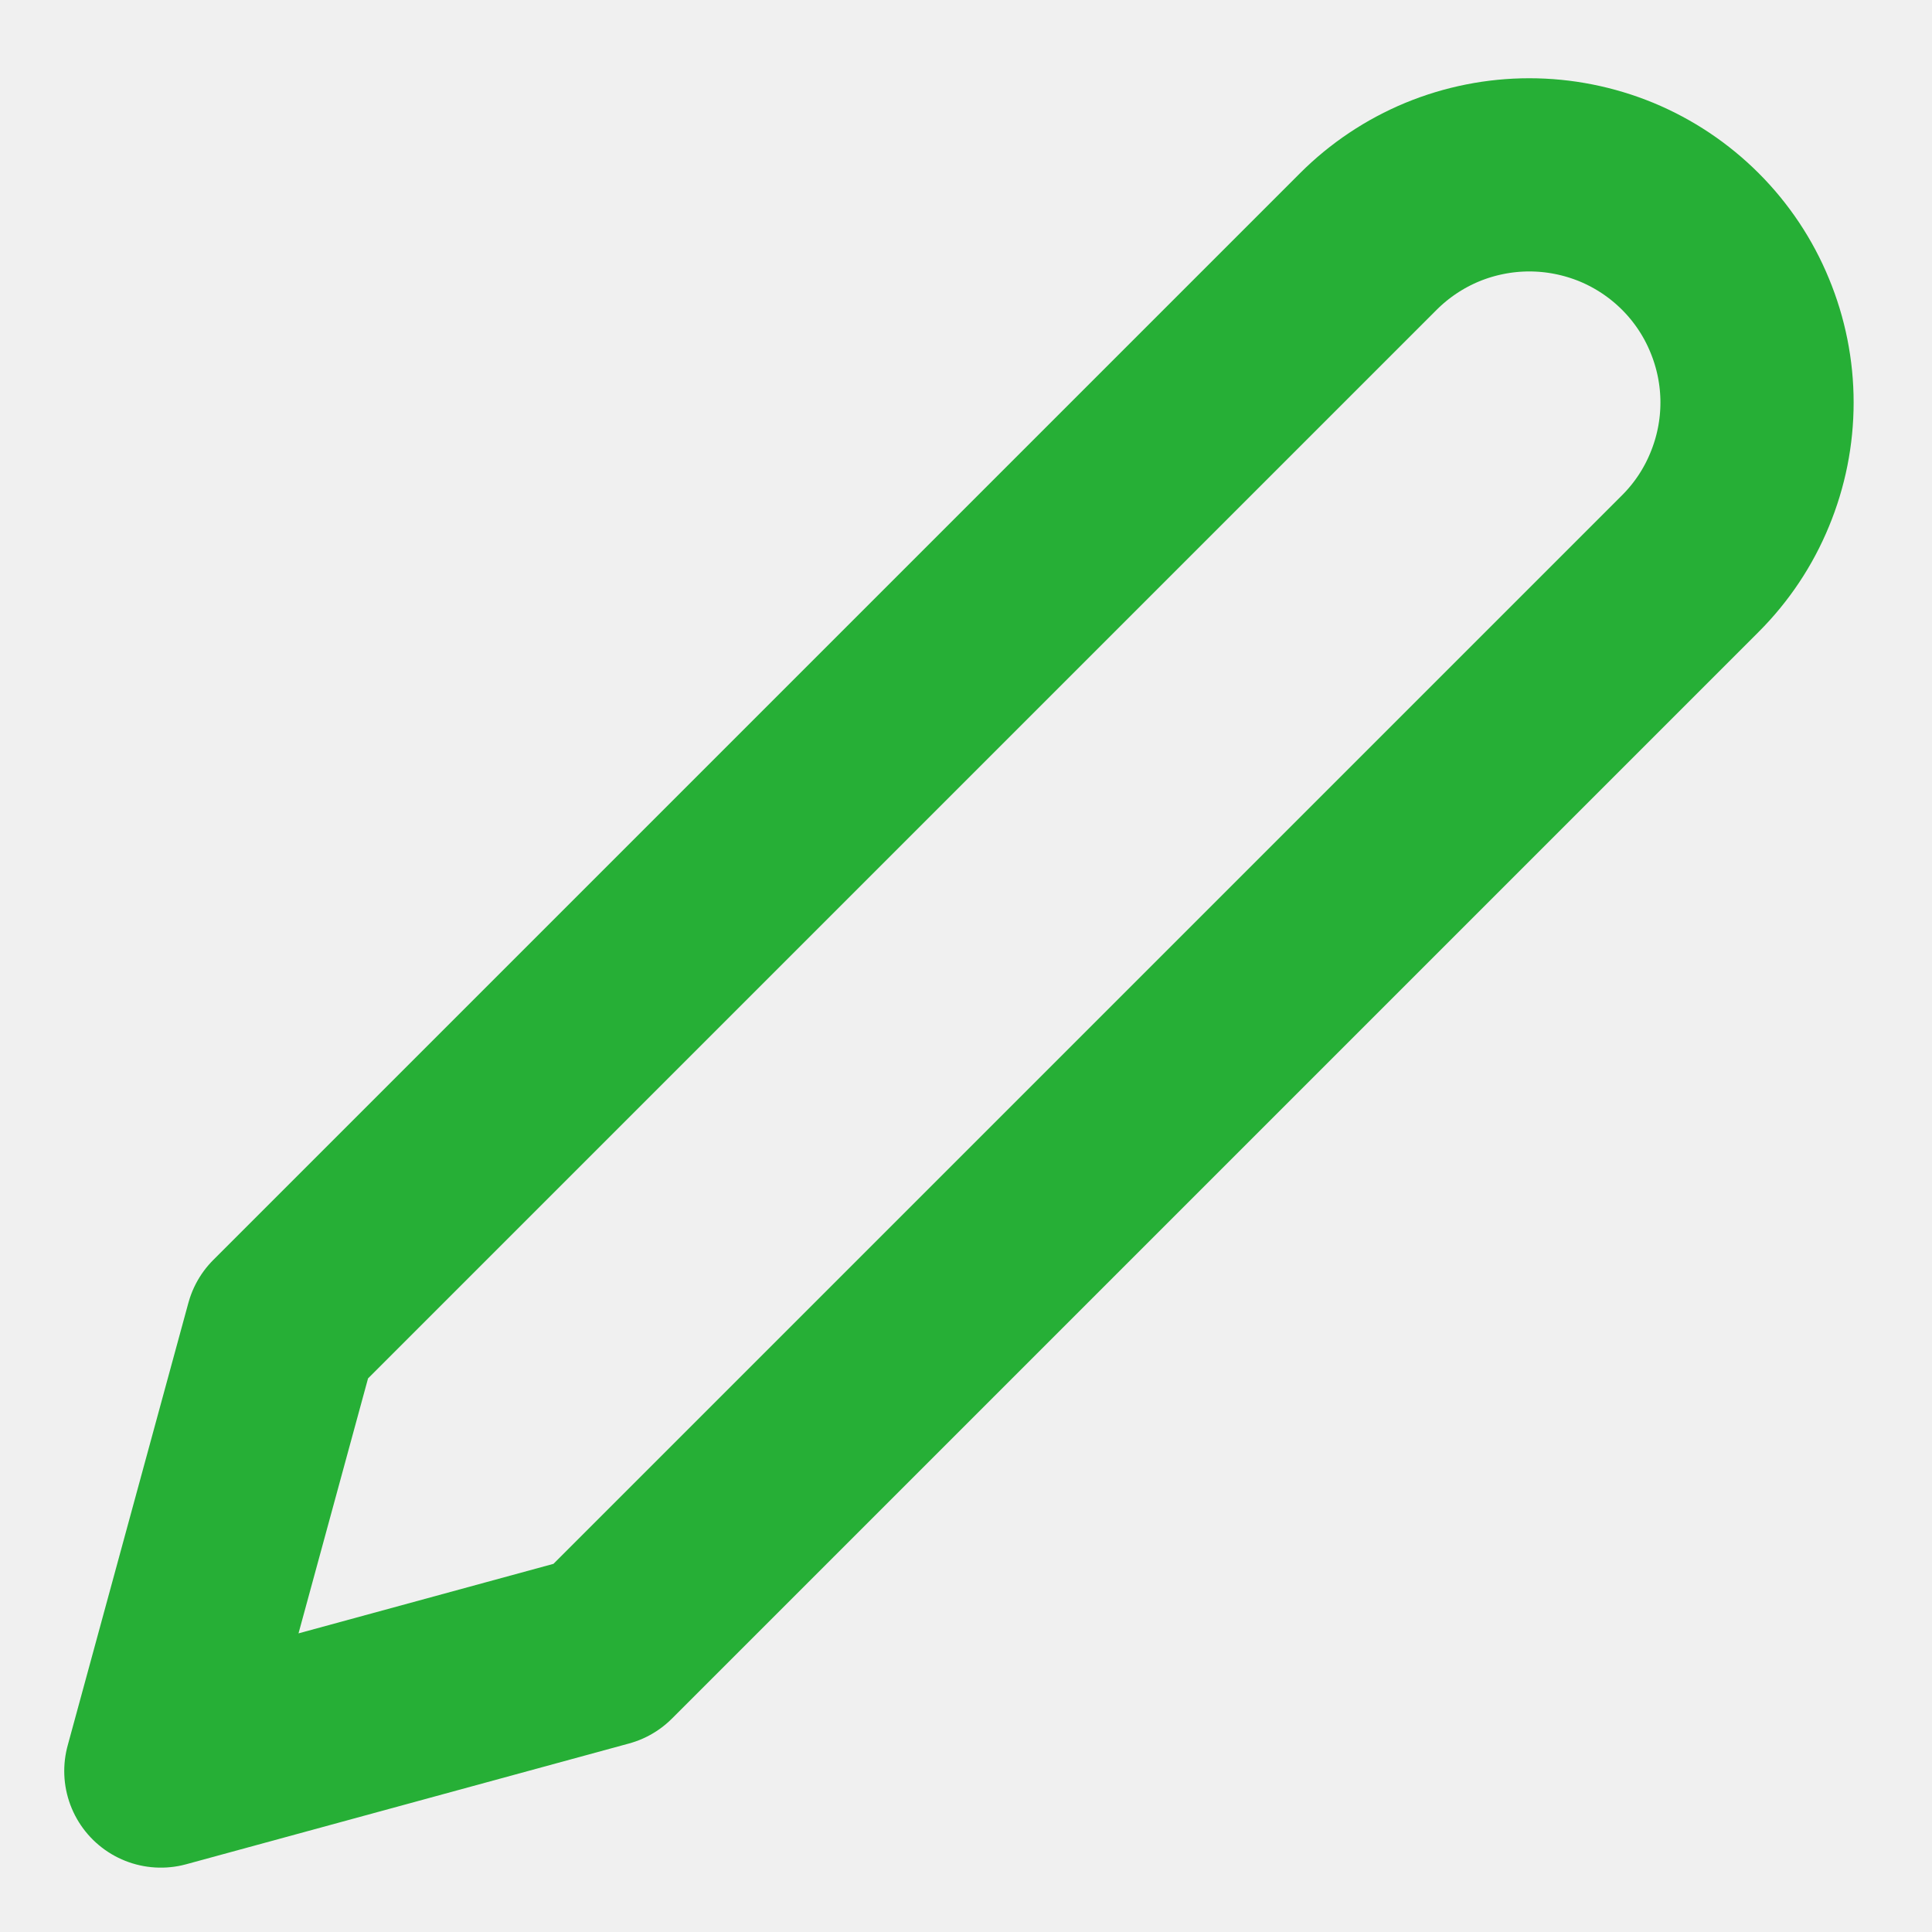
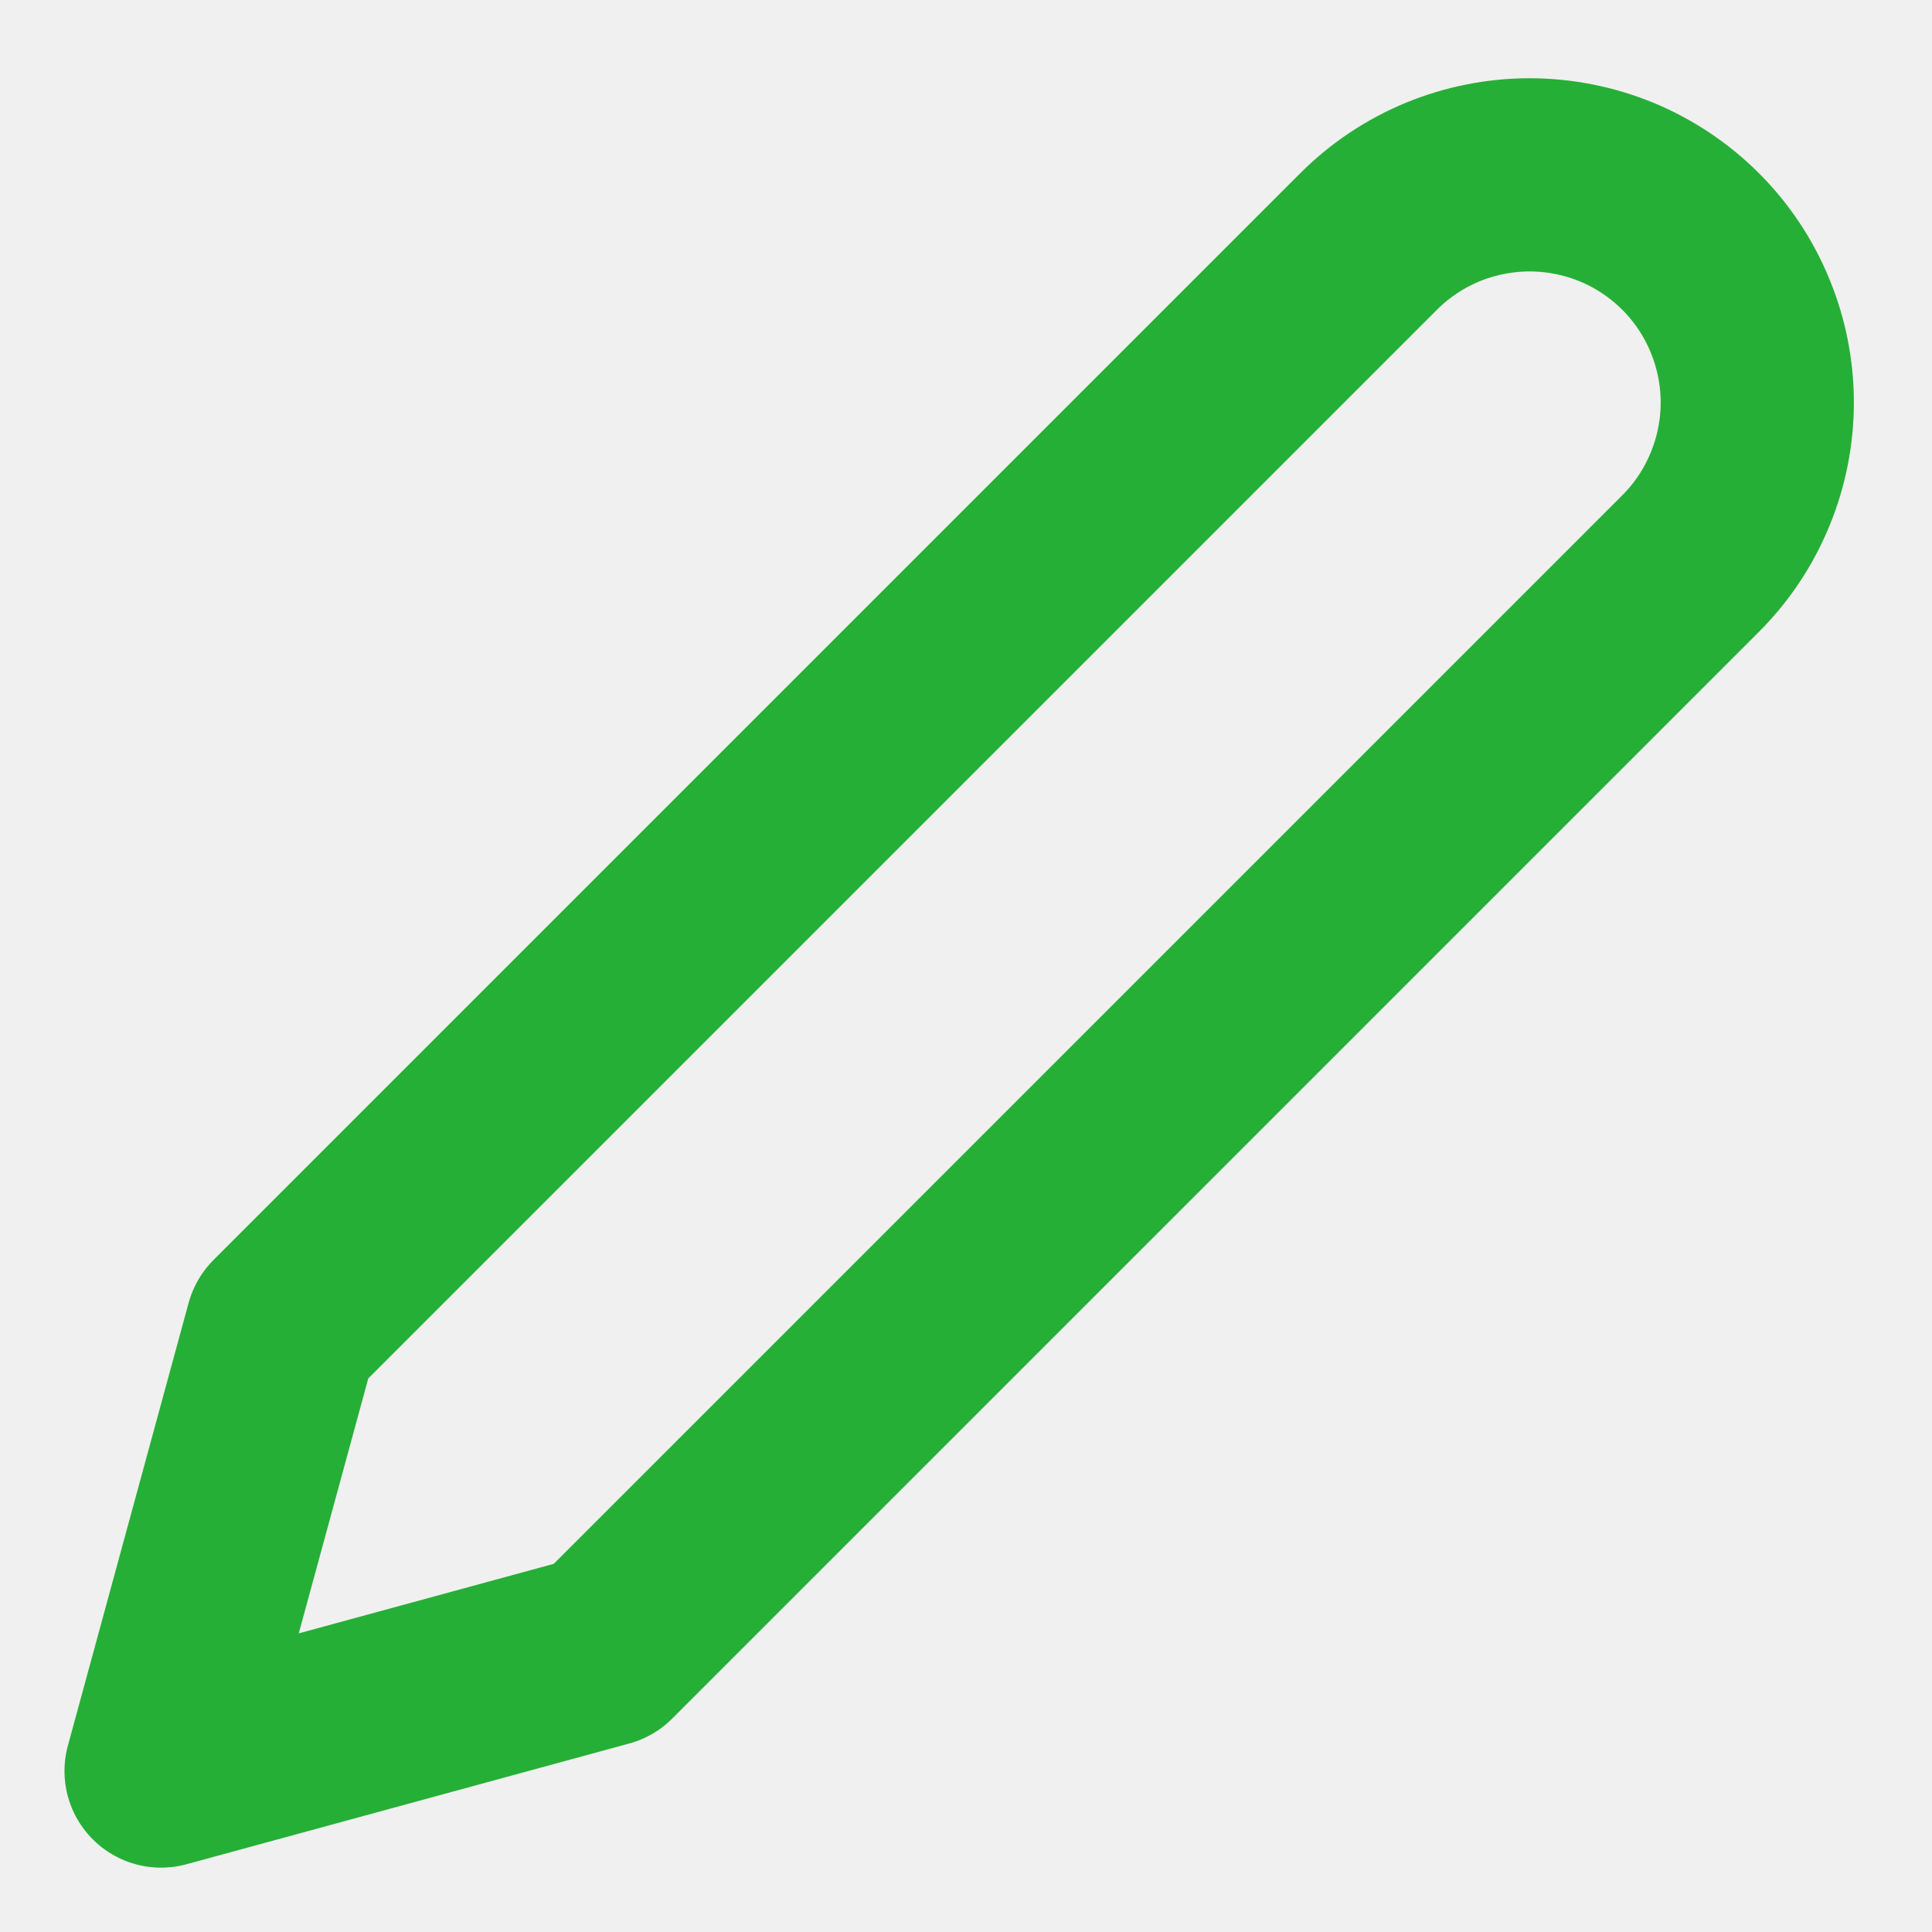
<svg xmlns="http://www.w3.org/2000/svg" width="16" height="16" viewBox="0 0 16 16" fill="none">
-   <g clip-path="url(#clip0_259_14475)">
-     <path d="M11.332 2C11.507 1.825 11.715 1.686 11.944 1.591C12.172 1.497 12.418 1.448 12.665 1.448C12.913 1.448 13.158 1.497 13.387 1.591C13.616 1.686 13.824 1.825 13.999 2C14.174 2.175 14.313 2.383 14.407 2.612C14.502 2.841 14.551 3.086 14.551 3.333C14.551 3.581 14.502 3.826 14.407 4.055C14.313 4.284 14.174 4.492 13.999 4.667L4.999 13.667L1.332 14.667L2.332 11L11.332 2Z" stroke="#26AF36" stroke-width="1.6" stroke-linecap="round" stroke-linejoin="round" />
+   <g clip-path="url(#clip0_98_12642)">
+     <path d="M11.334 2C11.509 1.825 11.717 1.686 11.946 1.591C12.175 1.497 12.42 1.448 12.667 1.448C12.915 1.448 13.16 1.497 13.389 1.591C13.618 1.686 13.826 1.825 14.001 2C14.176 2.175 14.315 2.383 14.409 2.612C14.504 2.841 14.553 3.086 14.553 3.333C14.553 3.581 14.504 3.826 14.409 4.055C14.315 4.284 14.176 4.492 14.001 4.667L5.001 13.667L1.334 14.667L2.334 11L11.334 2Z" stroke="#26AF36" stroke-width="1.6" stroke-linecap="round" stroke-linejoin="round" />
  </g>
  <defs>
-     <clipPath id="clip0_259_14475">
+     <clipPath id="clip0_98_12642">
      <rect width="16" height="16" fill="white" />
    </clipPath>
  </defs>
</svg>
